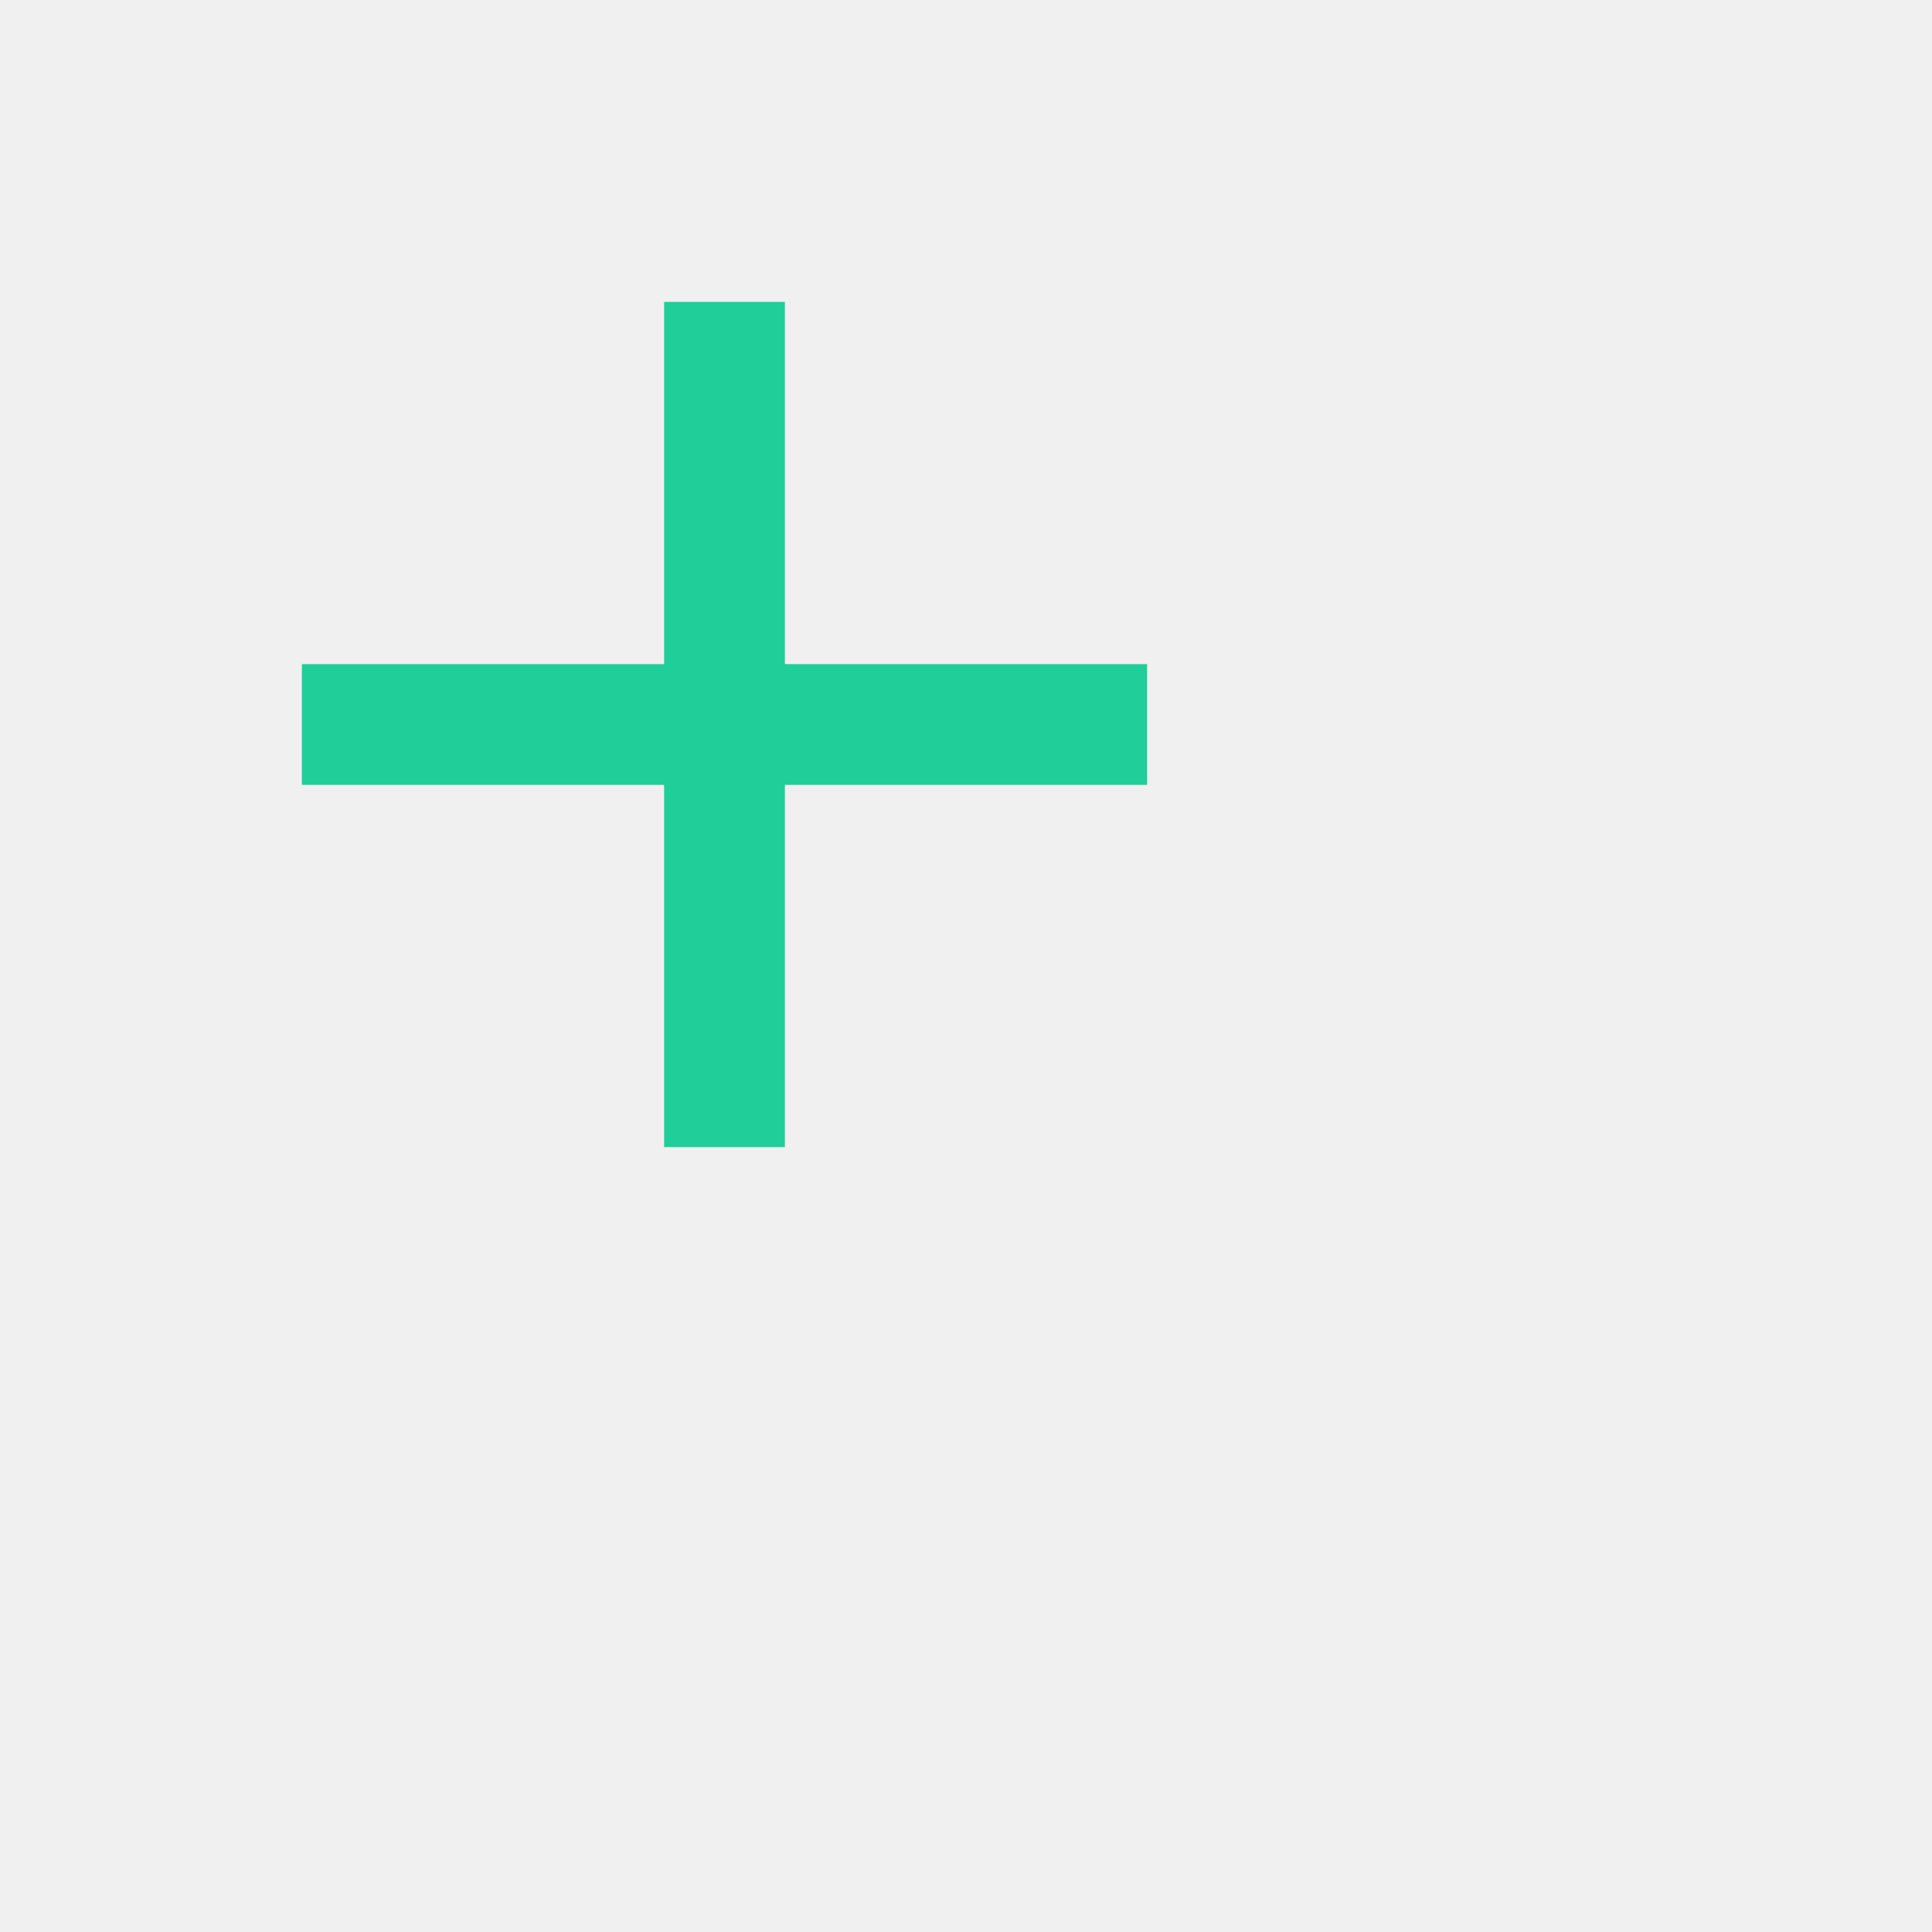
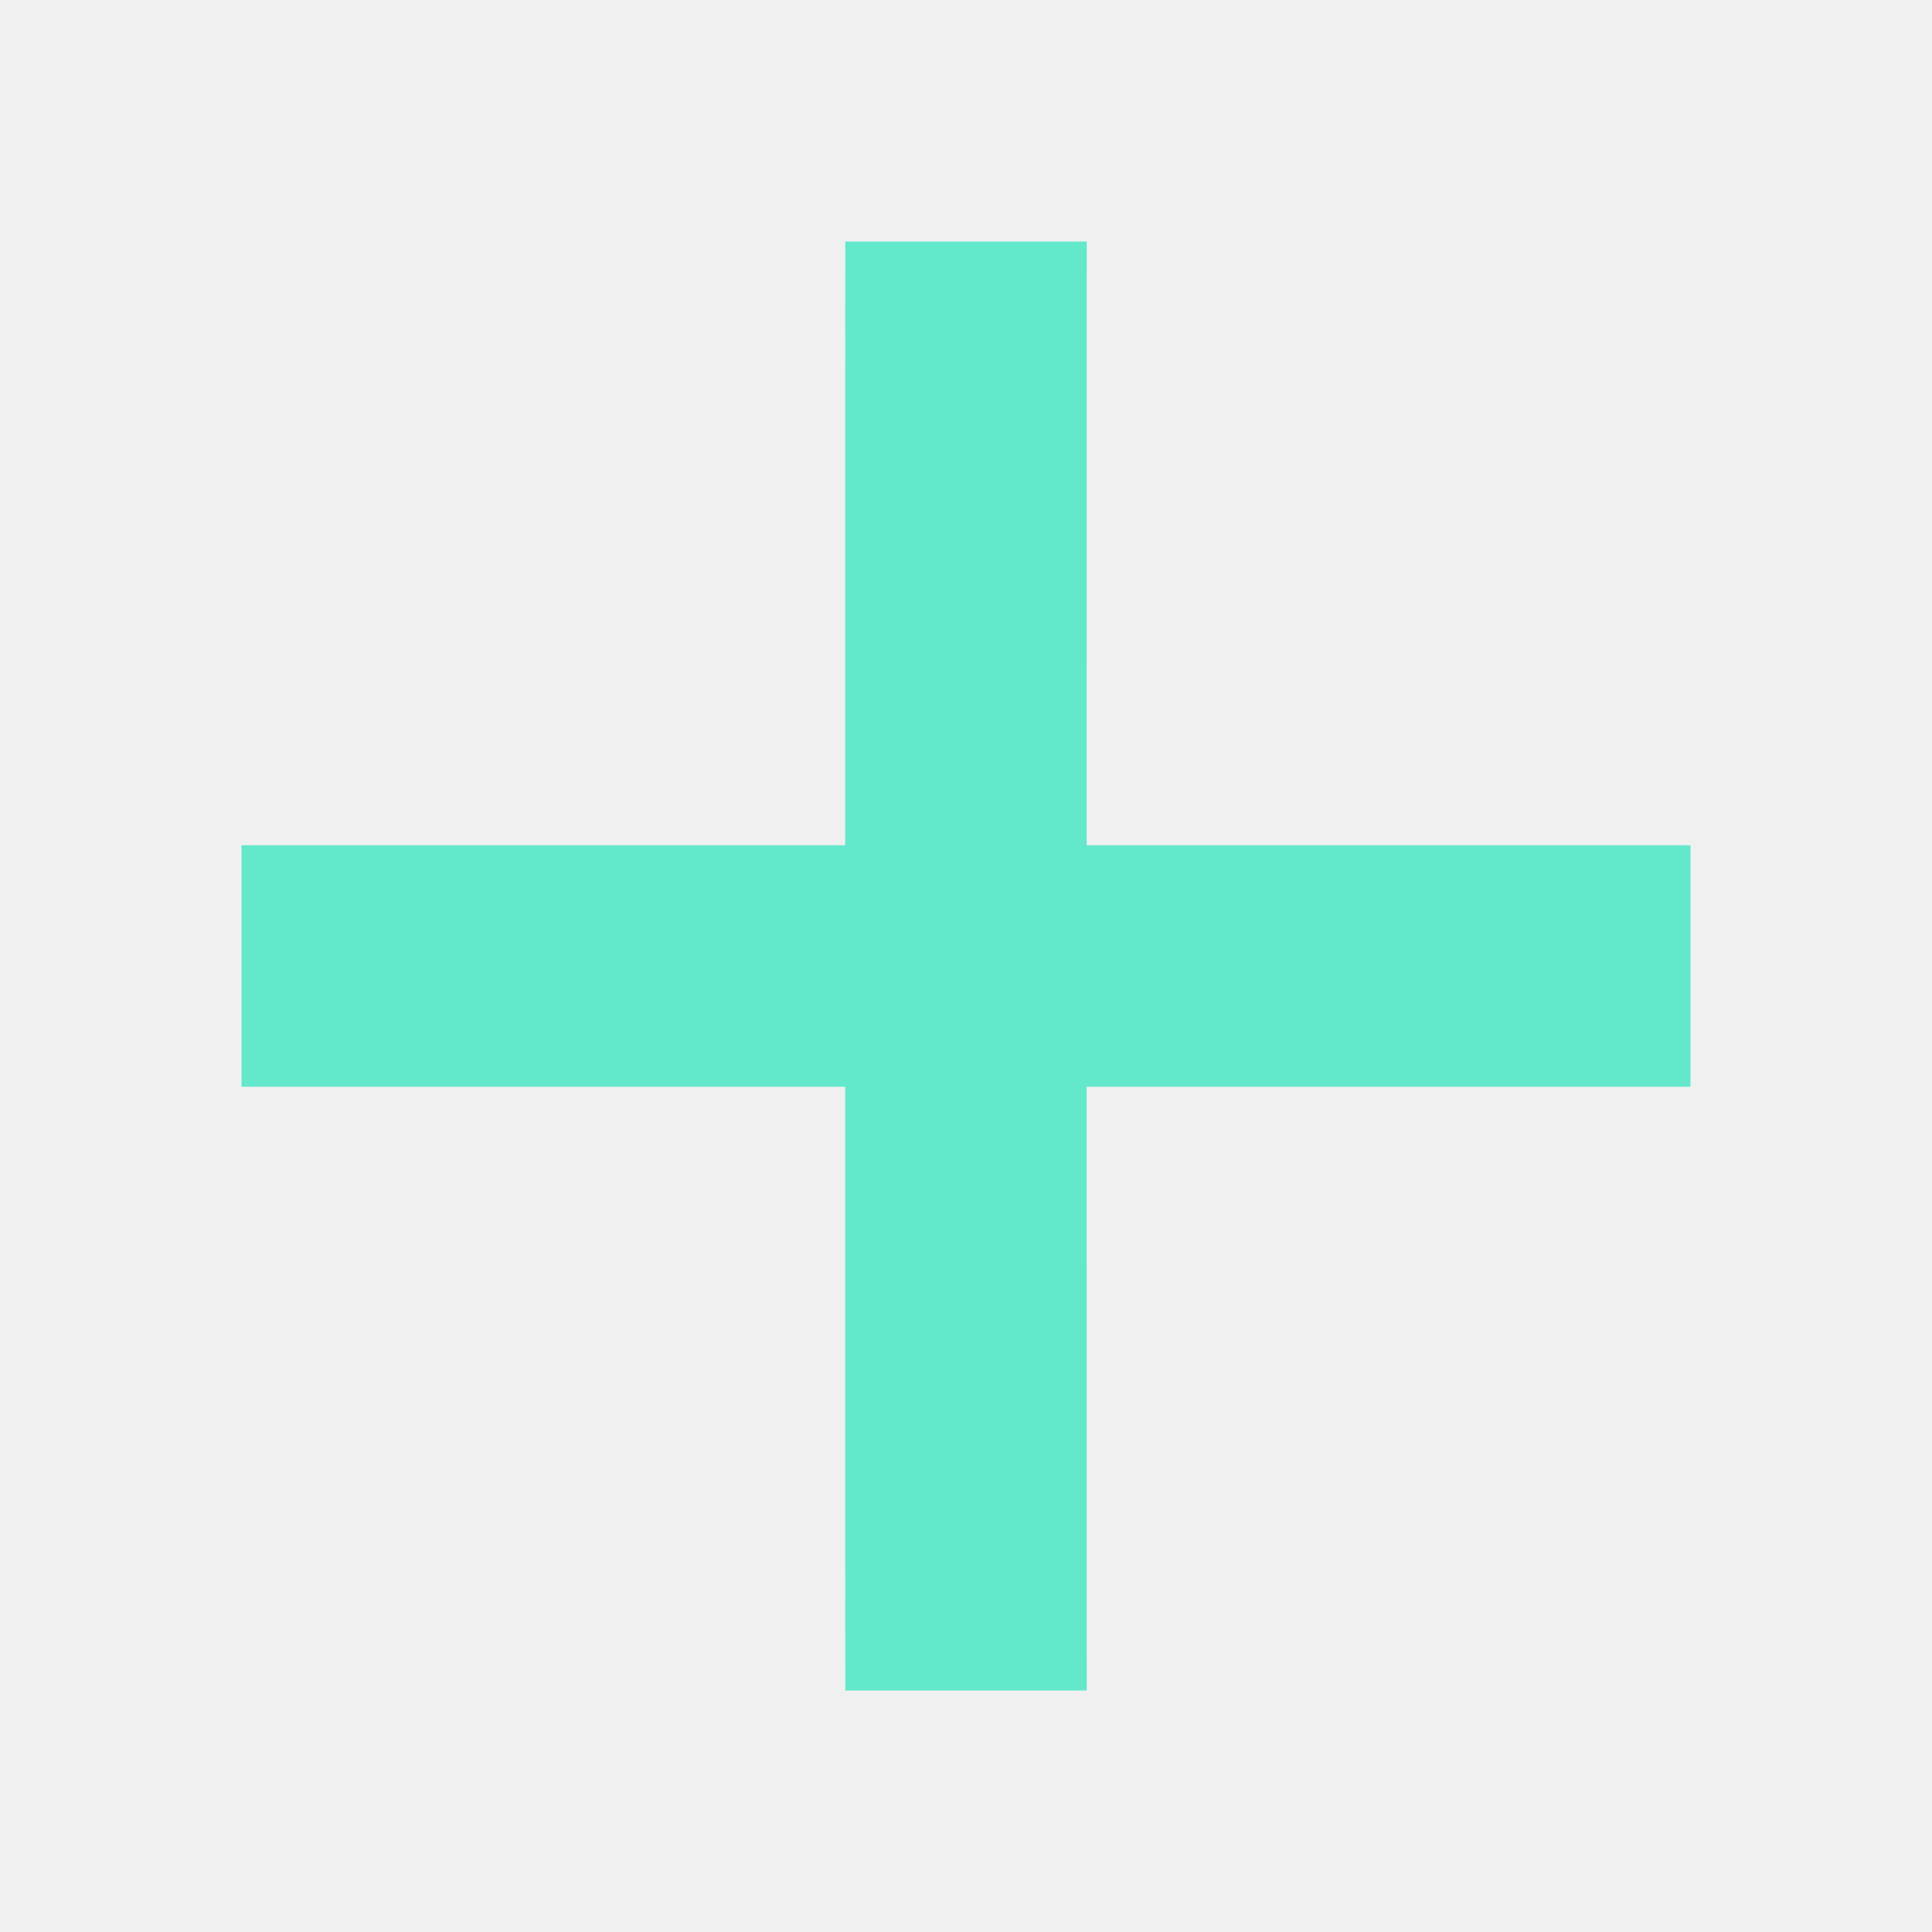
- <svg xmlns="http://www.w3.org/2000/svg" viewBox="0 0 32 32" fill="#20CE9A" width="32px" height="32px">
-   <path d="M0 0h24v24H0z" fill="none" />
-   <path d="M19 13h-6v6h-2v-6H5v-2h6V5h2v6h6v2z" />
+ <svg xmlns="http://www.w3.org/2000/svg" width="32" height="32" viewBox="0 0 32 32">
+   <defs>
+     <filter id="iamg4g57ca">
+       <feColorMatrix in="SourceGraphic" values="0 0 0 0 0.125 0 0 0 0 0.808 0 0 0 0 0.604 0 0 0 1 0" />
+     </filter>
+   </defs>
+   <g fill="none" fill-rule="evenodd" filter="url(#iamg4g57ca)" transform="translate(-119 -46)">
+     <path fill="#FFF" fill-rule="nonzero" d="M137 50l-.001 10H147v4h-10.001L137 74h-4l-.001-10H123v-4h9.999L133 50h4z" />
+   </g>
</svg>
